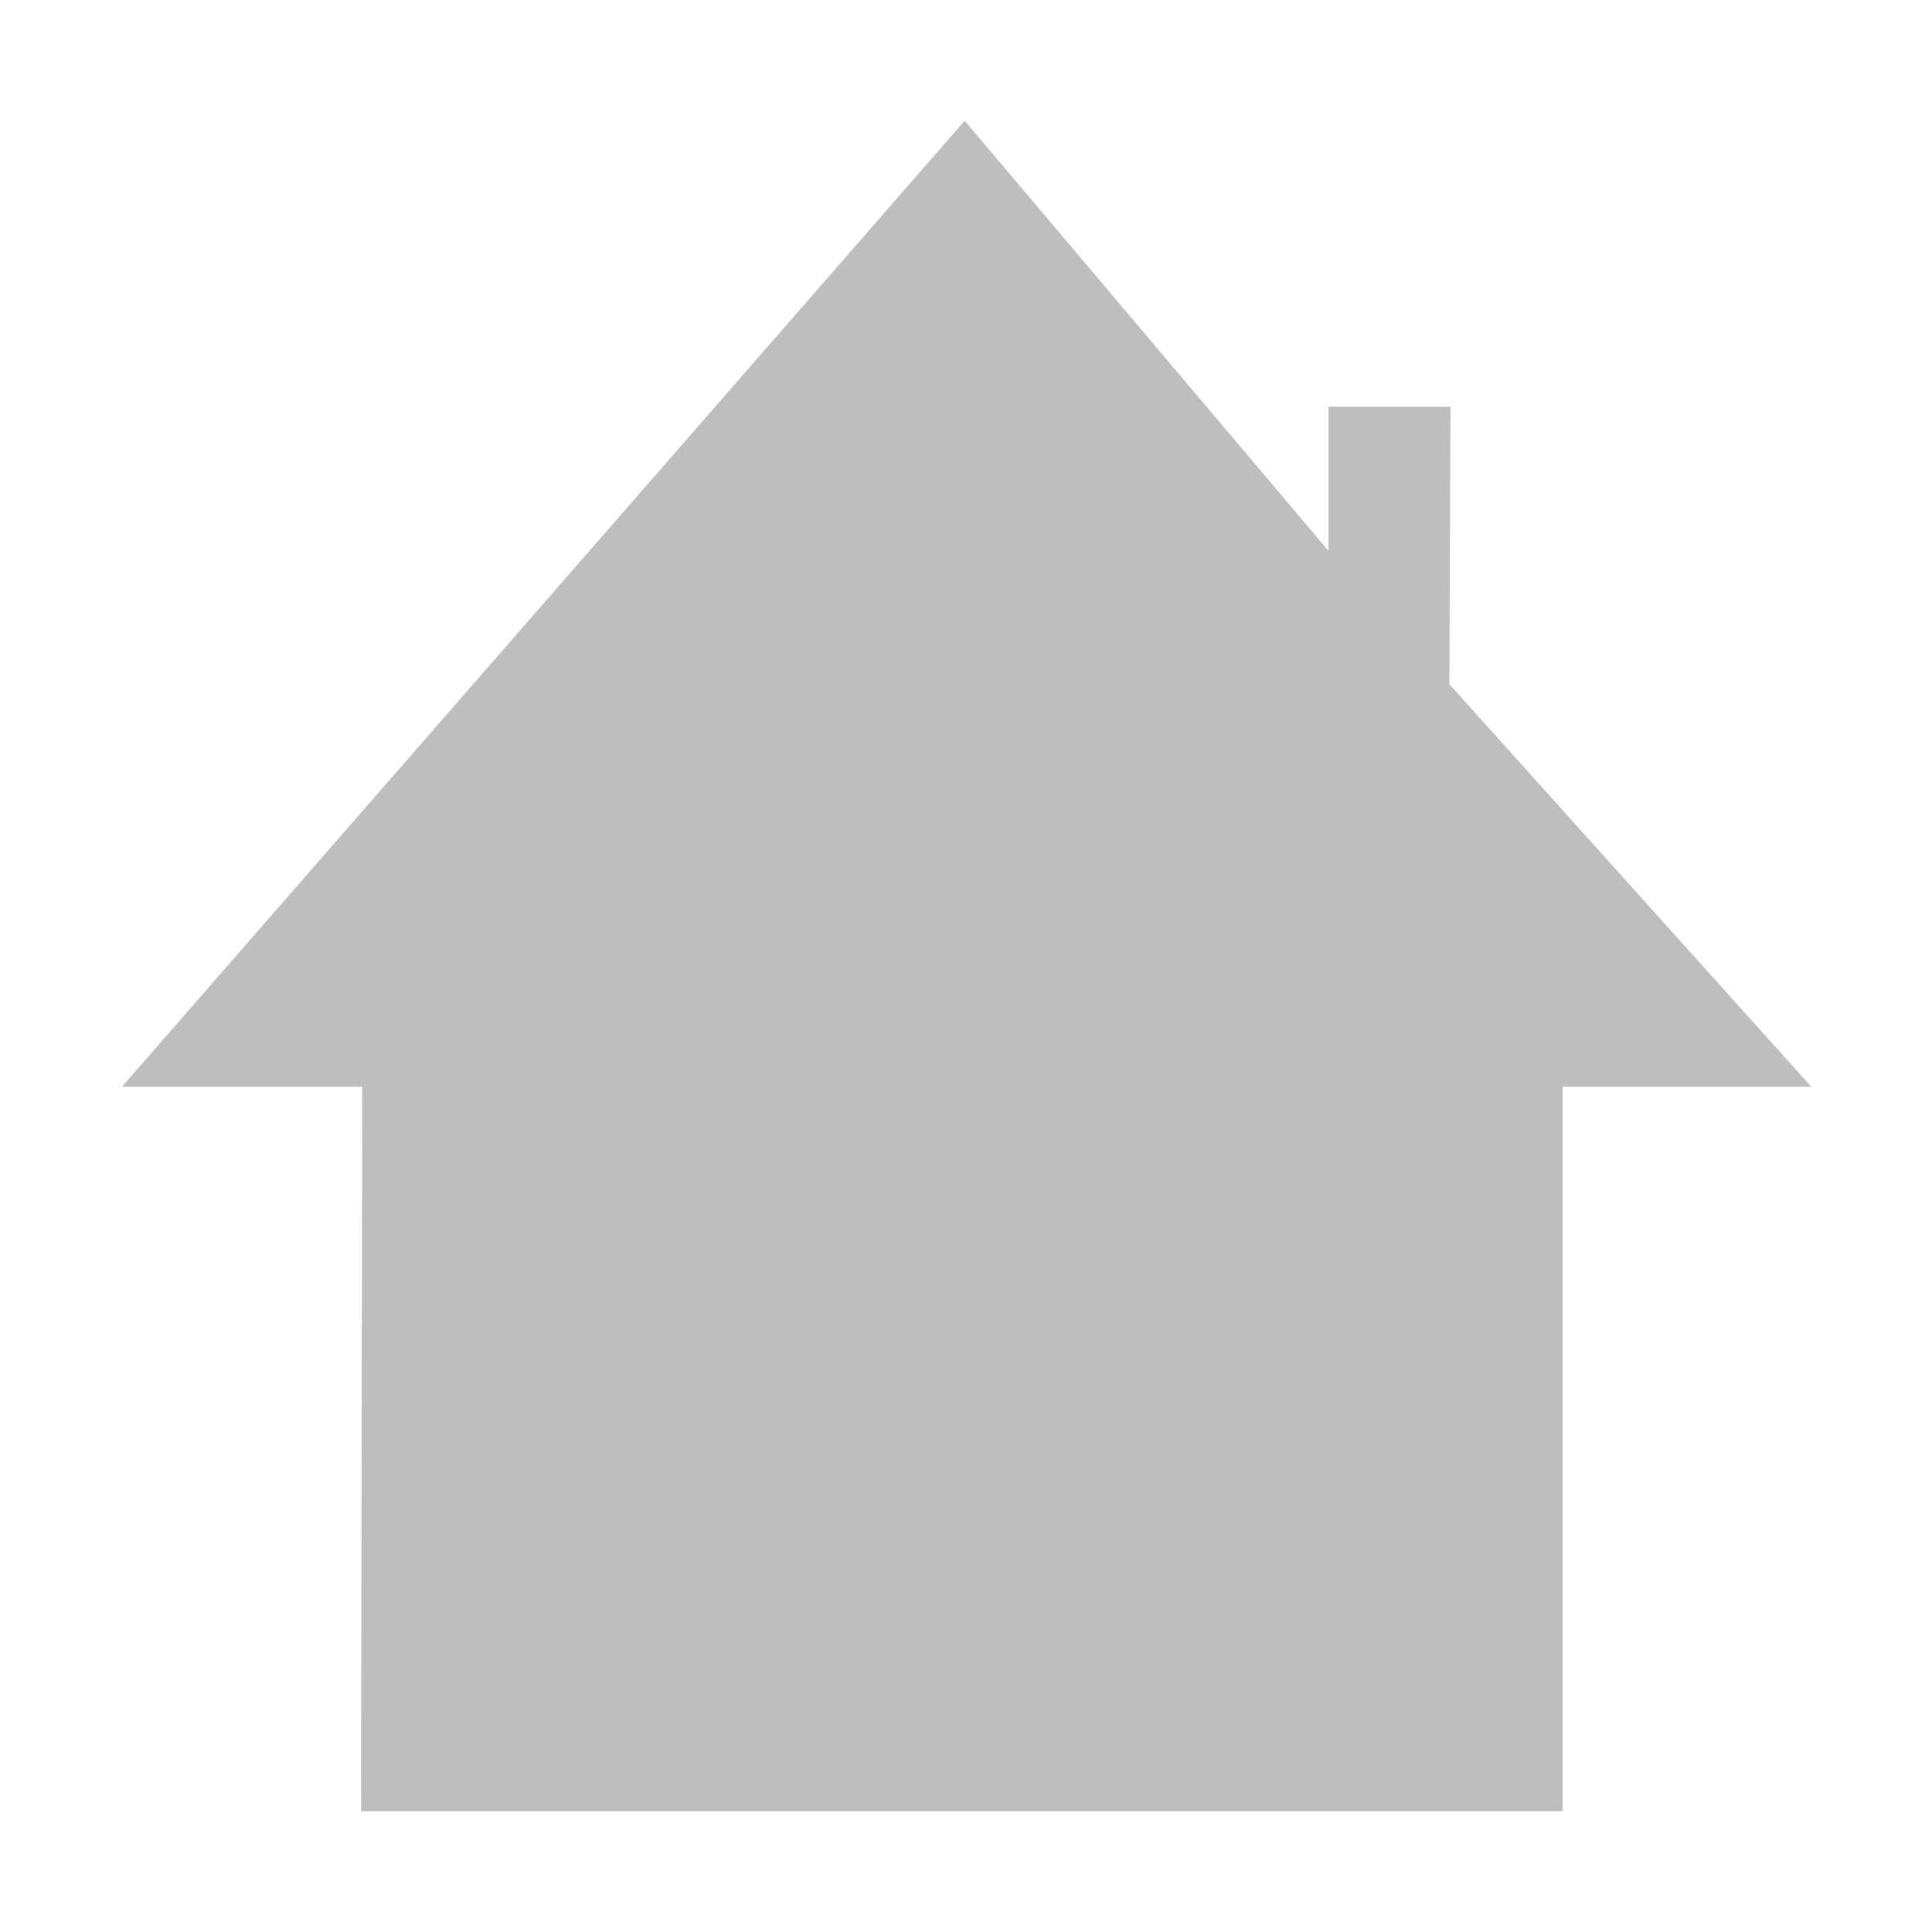
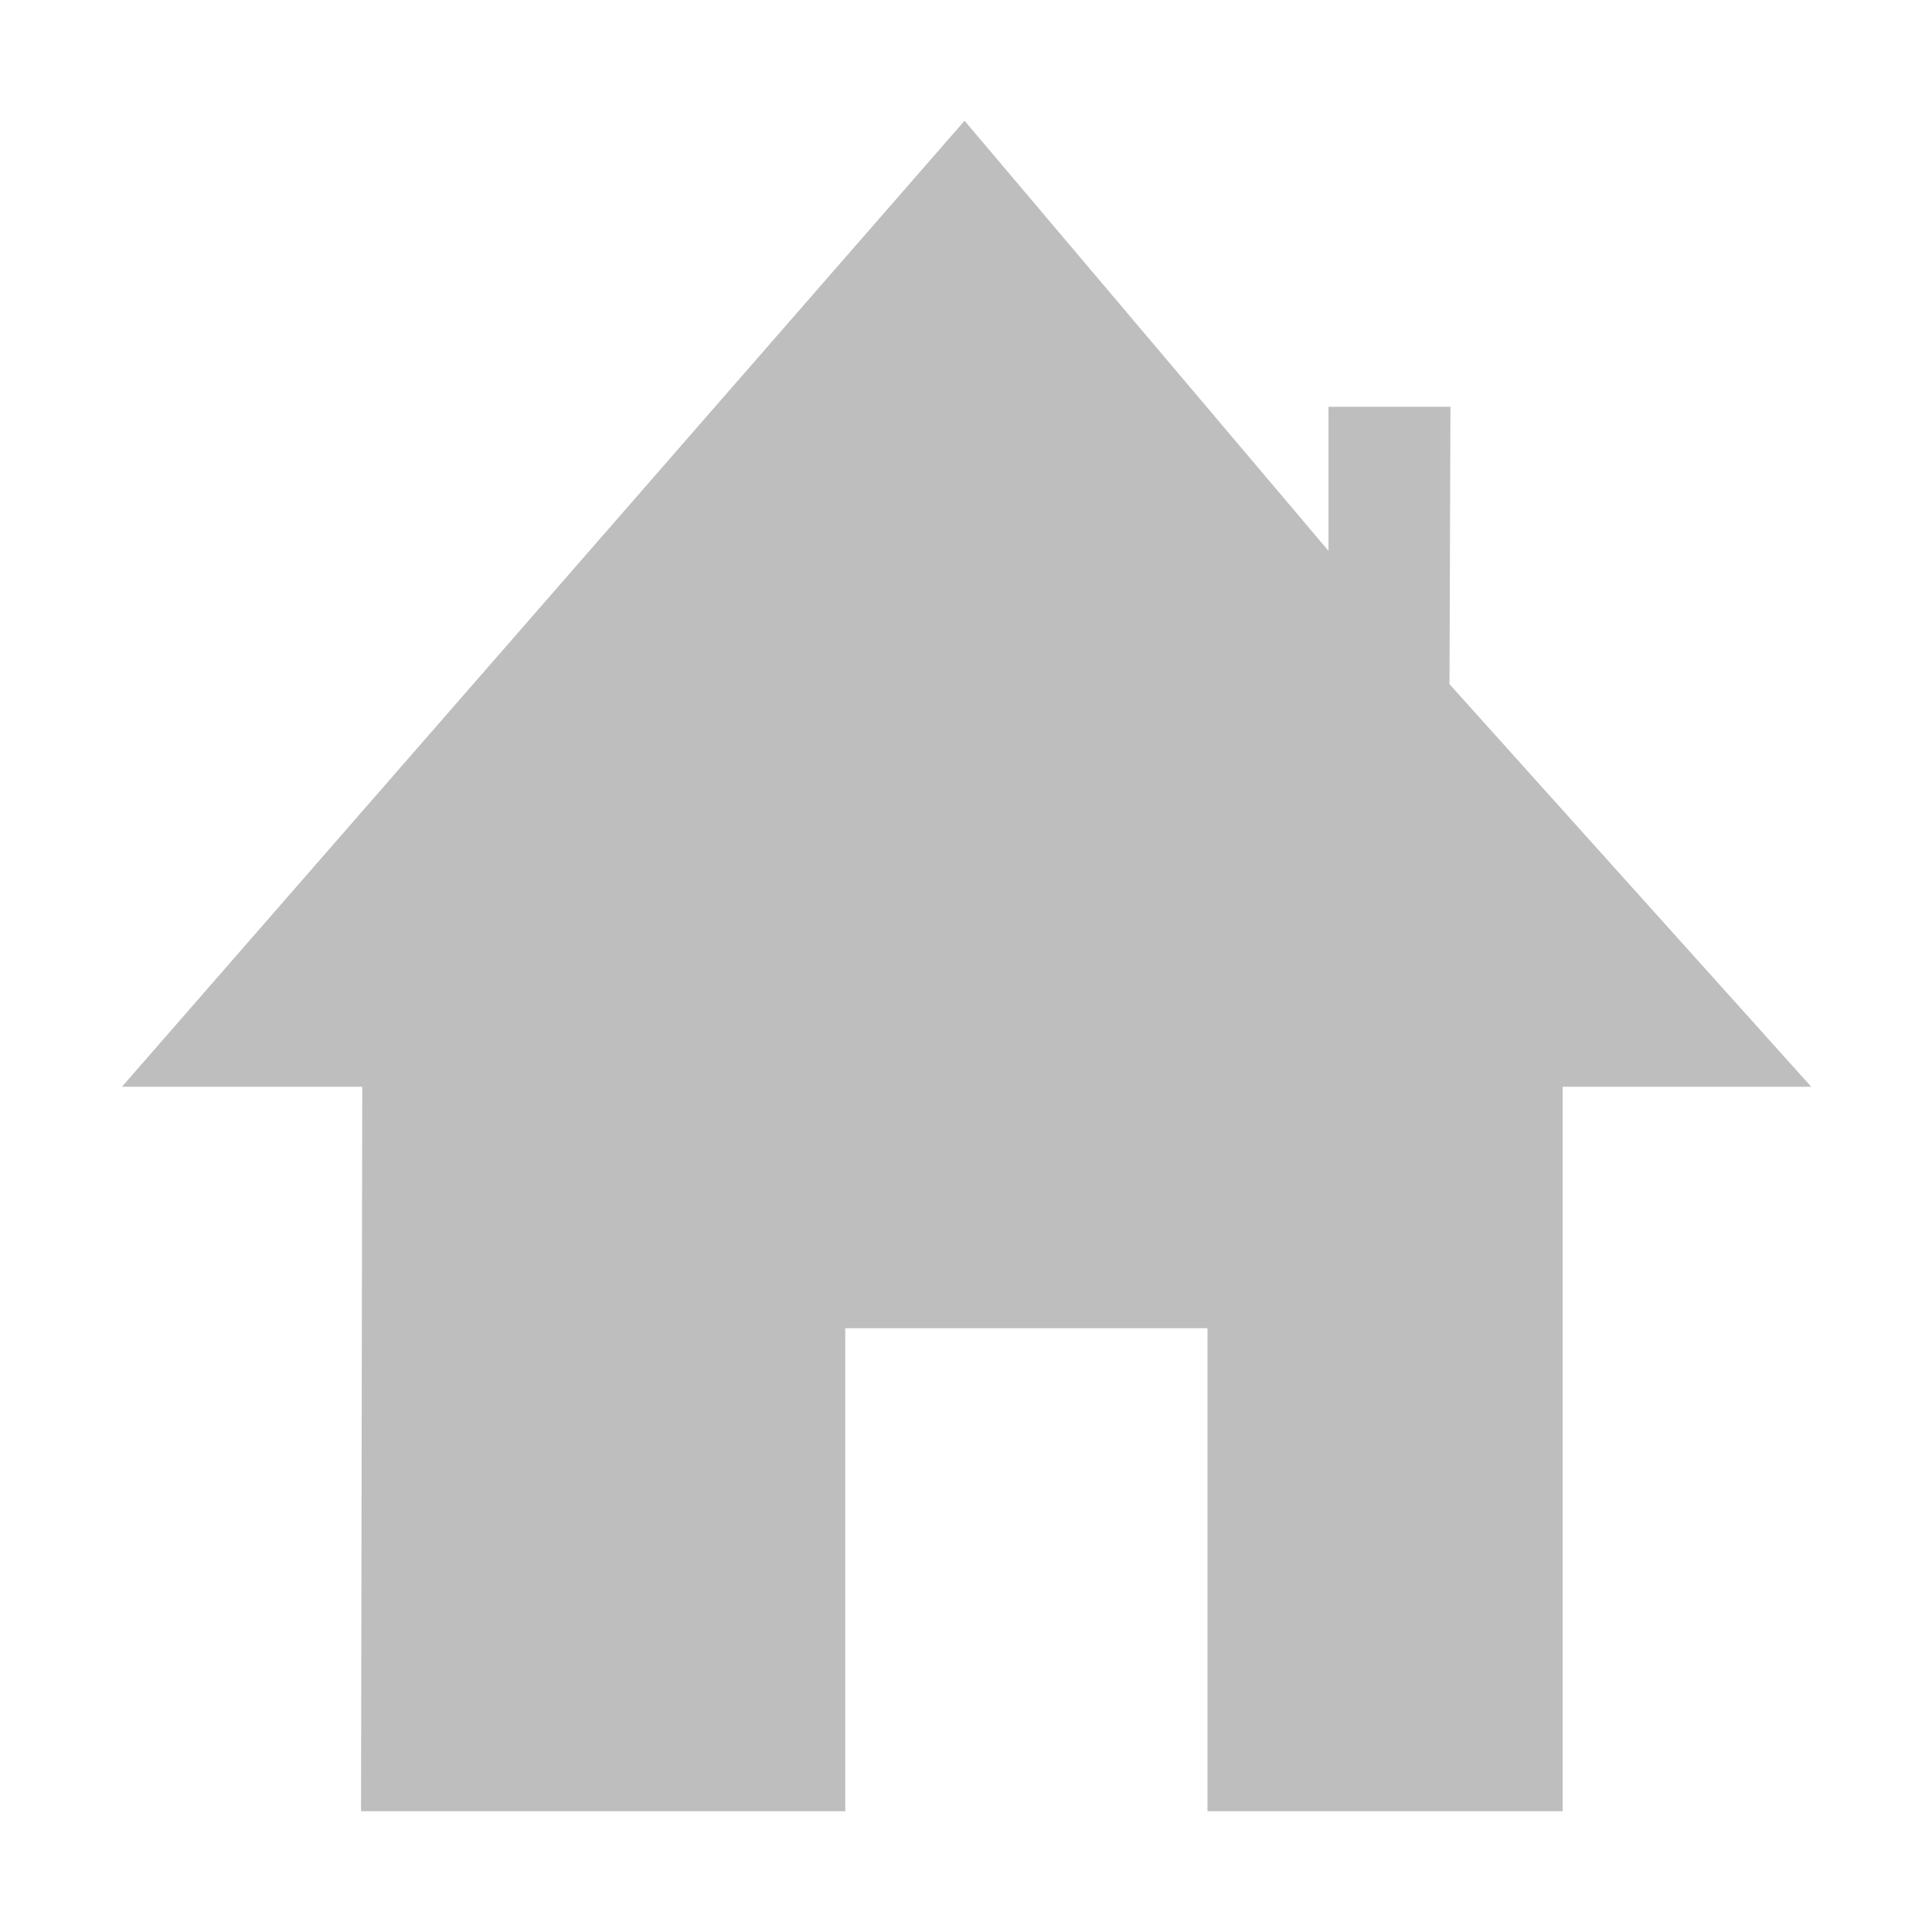
<svg xmlns="http://www.w3.org/2000/svg" xmlns:xlink="http://www.w3.org/1999/xlink" width="16" height="16" id="svg2" version="1.0">
  <defs id="defs4">
    <linearGradient gradientUnits="userSpaceOnUse" y2="15.167" x2="6.124" y1="2.172" x1="6.124" gradientTransform="matrix(1.078107,0,0,0.9240919,2.7412861e-2,-7.1073046e-3)" id="linearGradient3799">
      <stop id="stop3801" offset="0" style="stop-color:#000000;stop-opacity:0.863;" />
      <stop id="stop3803" offset="1" style="stop-color:#646464;stop-opacity:1;" />
    </linearGradient>
    <clipPath clipPathUnits="userSpaceOnUse" id="clipPath3634">
      <path style="fill:#ff00ff;fill-opacity:1;stroke:none;display:inline" d="m -20,0 0,16 16,0 0,-16 -16,0 z m 8,2 3,3.062 0,-1.031 1,0 L -8,6 l 3,3.062 -2.062,0 0,4.938 -9.938,0 0,-4.969 -2,0 L -12,2 z" id="path3636" />
    </clipPath>
    <linearGradient id="StandardGradient-6" gradientTransform="scale(0.915489,1.092312)" x1="8.738" y1="1.845" x2="8.738" y2="12.803" gradientUnits="userSpaceOnUse">
      <stop id="stop3284" offset="0" style="stop-color:#000000;stop-opacity:0.863;" />
      <stop id="stop3286" offset="1" style="stop-color:#000000;stop-opacity:0.471;" />
    </linearGradient>
    <linearGradient y2="14.648" x2="8.738" y1="1.845" x1="8.738" gradientTransform="matrix(0.915489,0,0,1.092312,-16,3)" gradientUnits="userSpaceOnUse" id="linearGradient3034" xlink:href="#StandardGradient-6" />
    <linearGradient xlink:href="#StandardGradient" id="linearGradient2849" gradientUnits="userSpaceOnUse" gradientTransform="matrix(0.915489,0,0,1.092312,0,-1)" x1="8.738" y1="1.845" x2="8.738" y2="14.648" />
    <linearGradient id="StandardGradient" gradientTransform="scale(0.915489,1.092312)" x1="8.738" y1="1.845" x2="8.738" y2="12.803" gradientUnits="userSpaceOnUse">
      <stop id="stop3284-4" offset="0" style="stop-color:#000000;stop-opacity:0.863;" />
      <stop id="stop3286-8" offset="1" style="stop-color:#000000;stop-opacity:0.471;" />
    </linearGradient>
    <linearGradient y2="14.648" x2="8.738" y1="1.845" x1="8.738" gradientTransform="matrix(0.915489,0,0,1.092312,-17,-2)" gradientUnits="userSpaceOnUse" id="linearGradient3034-3" xlink:href="#StandardGradient" />
    <linearGradient xlink:href="#StandardGradient" id="linearGradient3021" gradientUnits="userSpaceOnUse" gradientTransform="matrix(1.078107,0,0,0.9240919,0.0274129,-0.0071073)" x1="6.124" y1="2.172" x2="6.124" y2="15.167" />
    <linearGradient xlink:href="#StandardGradient" id="linearGradient3025" gradientUnits="userSpaceOnUse" gradientTransform="matrix(1.078107,0,0,0.9240919,0.0274129,-0.0071073)" x1="6.124" y1="2.172" x2="6.124" y2="15.167" />
  </defs>
  <g id="layer1">
-     <path style="fill:#bebebe;fill-opacity:1;stroke:none;display:inline" d="M 7.989,1 1.01,9 3,9 l -0.01,6 9.951,0 0,-6 L 15,9 12.003,5.666 l 0.009,-2.297 -1.01,0 0,1.193 z" id="Symbol" />
+     <path style="display:inline;fill:#bebebe;fill-opacity:1;stroke:none" d="M 7.988,1 1.01,9 H 3 l -0.01,6 H 7 v -4 h 3 v 4 h 2.941 V 9 H 15 l -2.996,-3.334 0.008,-2.297 H 11.002 V 4.562 Z" id="Symbol" />
  </g>
</svg>
